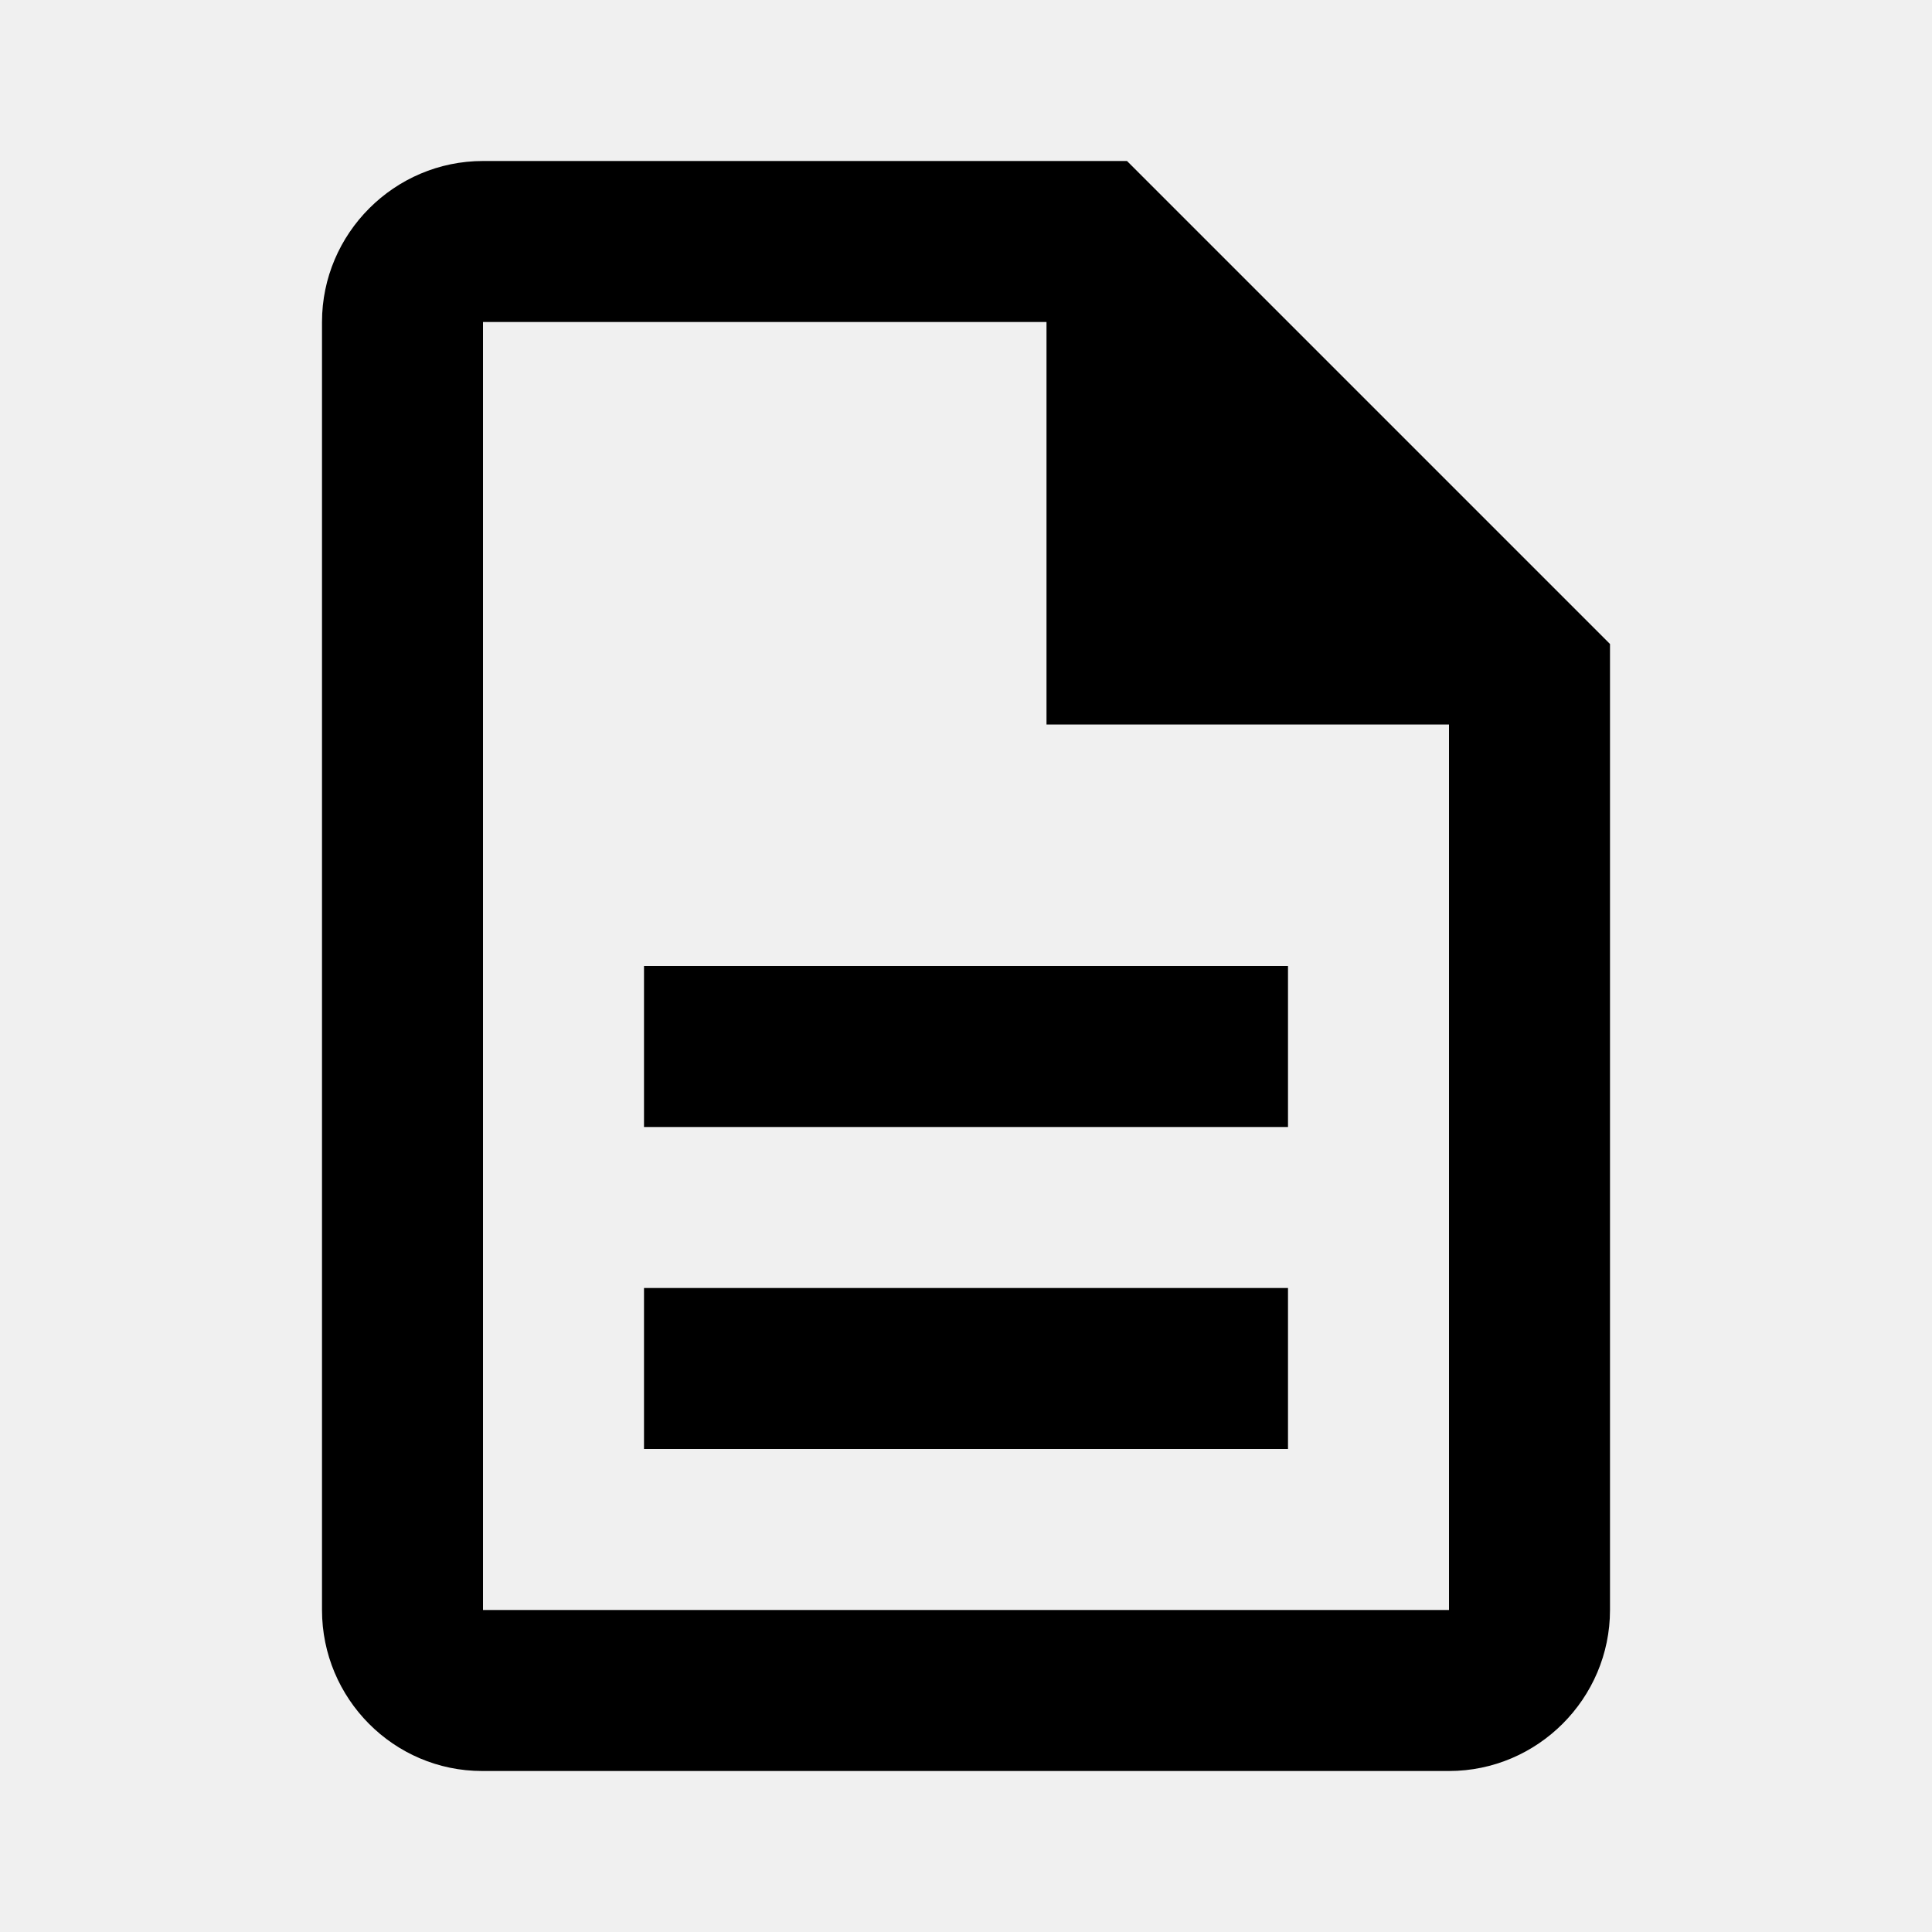
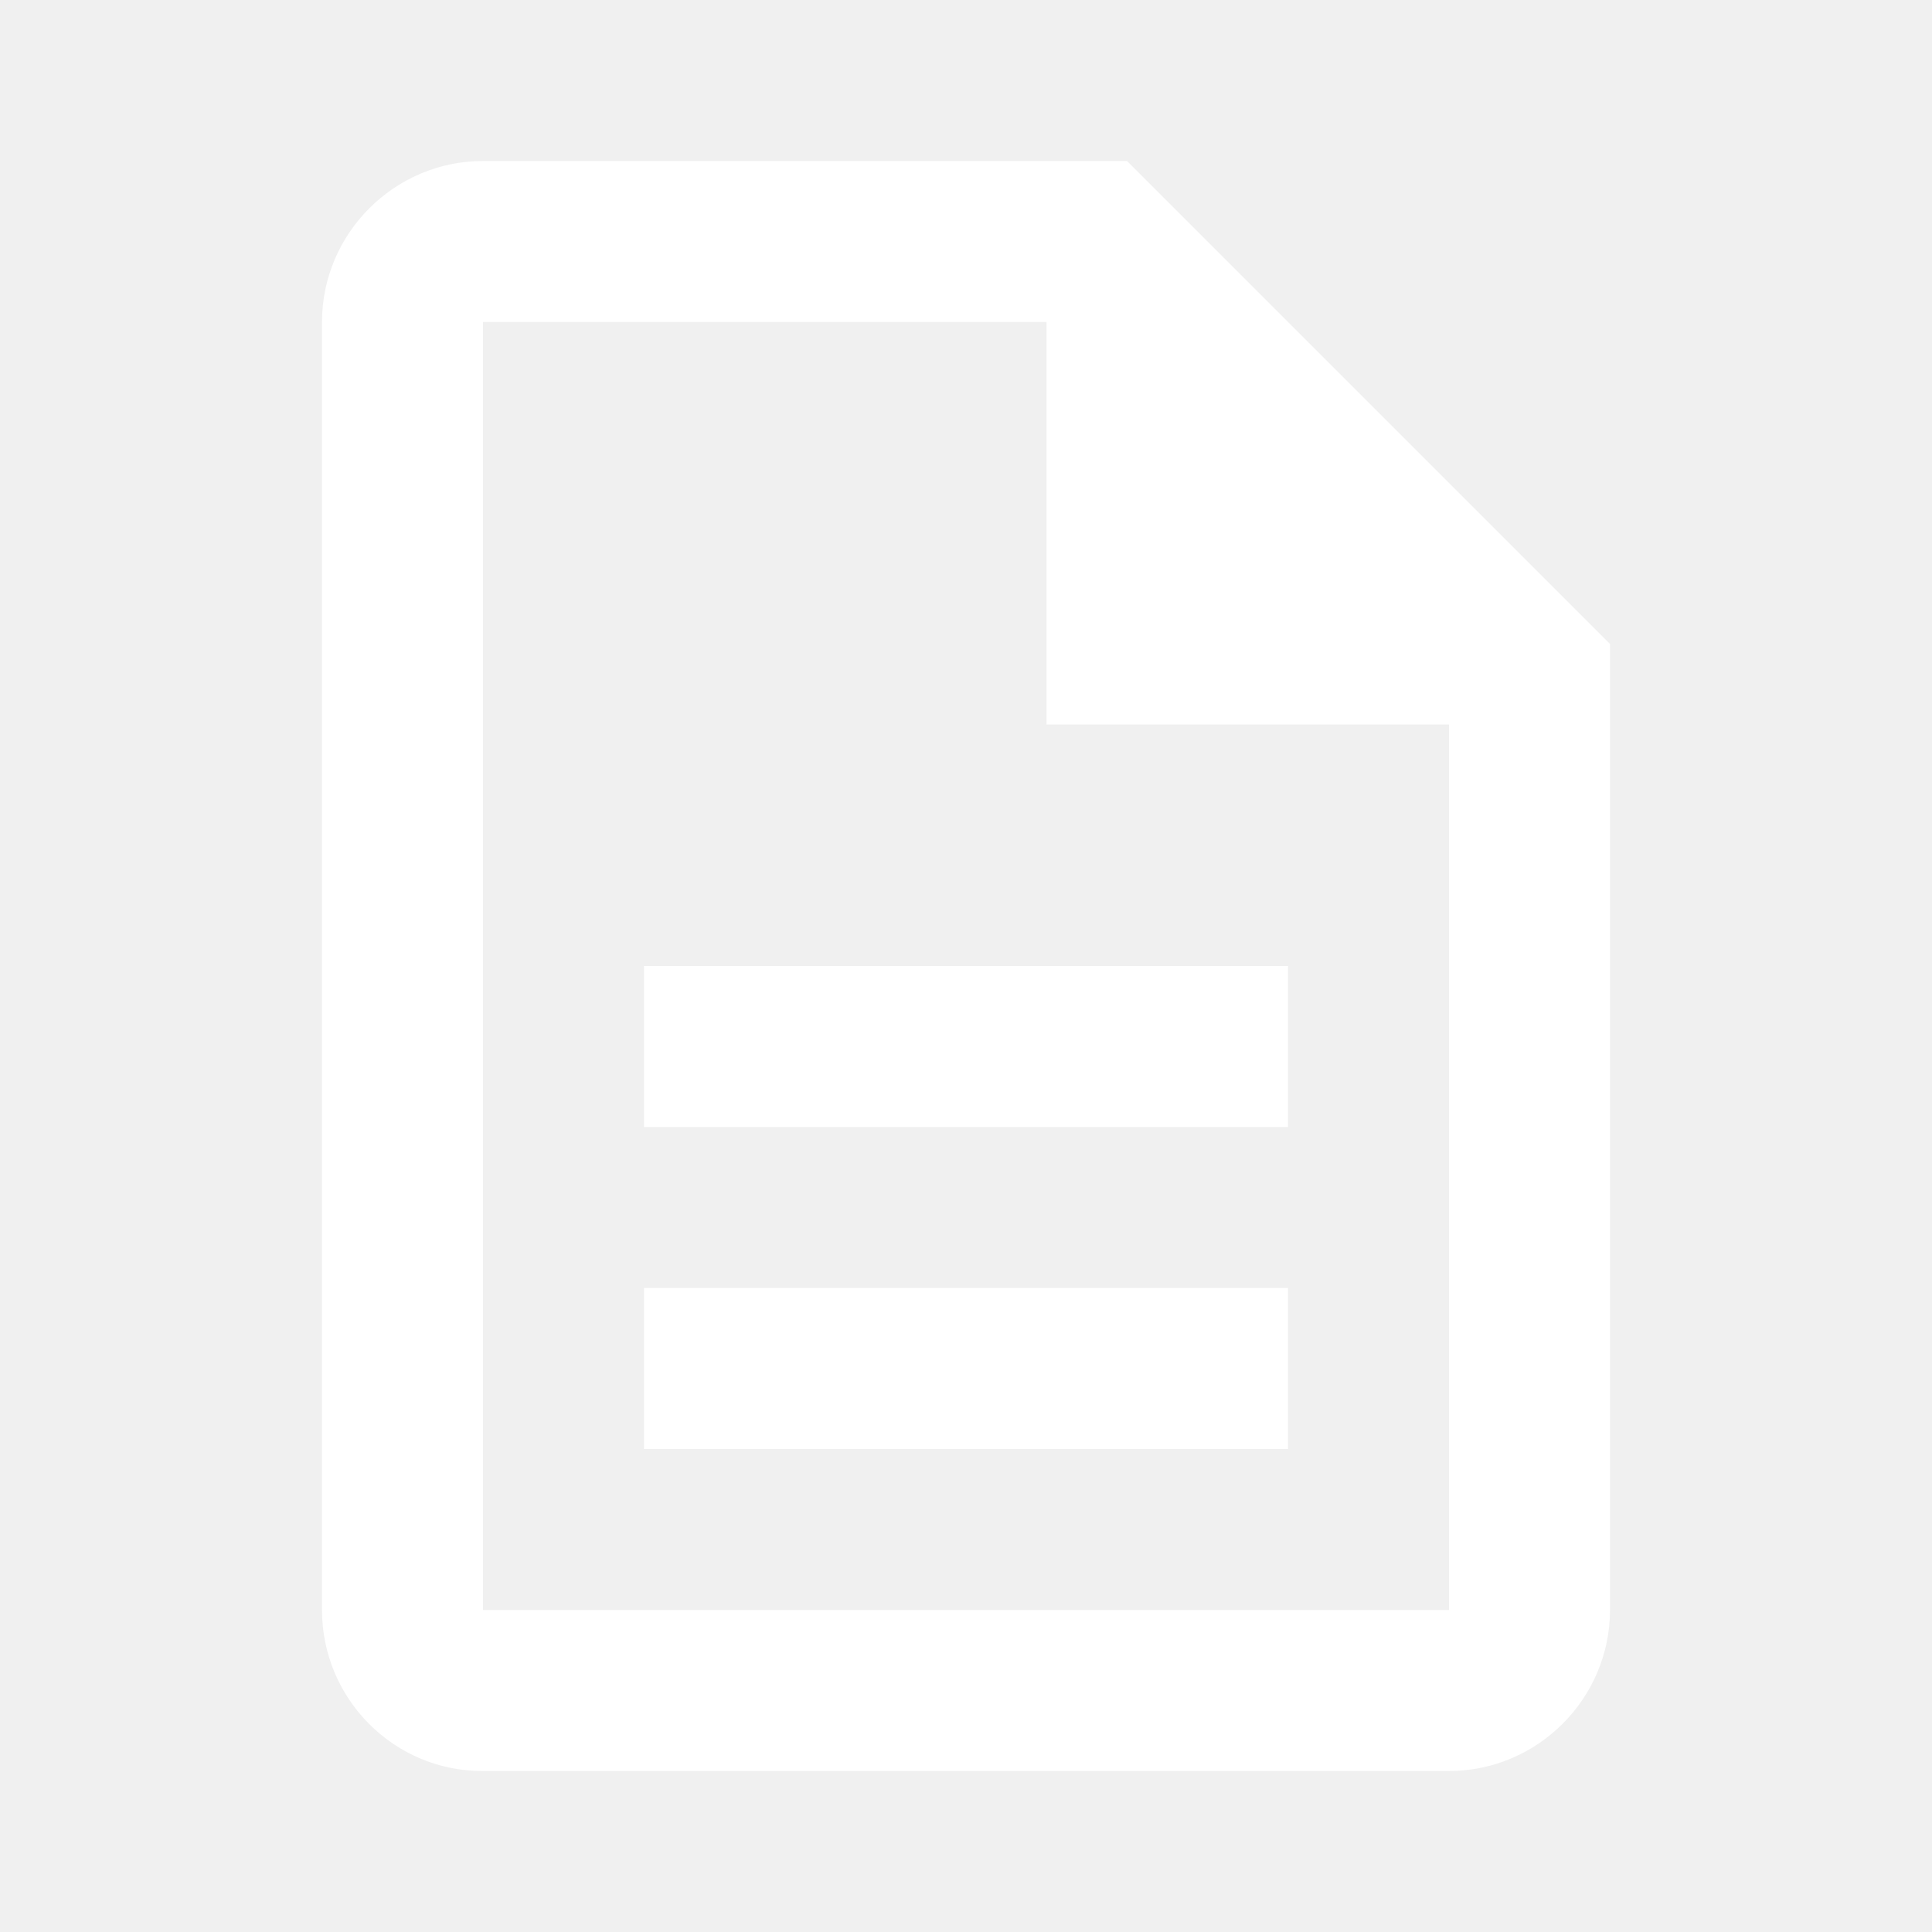
- <svg xmlns="http://www.w3.org/2000/svg" width="16" height="16" viewBox="0 0 24 24" fill="currentColor">
+ <svg xmlns="http://www.w3.org/2000/svg" width="16" height="16" viewBox="0 0 24 24" fill="#ffffff">
  <path d="M8,16h8v2L8,18zM8,12h8v2L8,14zM14,2L6,2c-1.1,0 -2,0.9 -2,2v16c0,1.1 0.89,2 1.99,2L18,22c1.1,0 2,-0.9 2,-2L20,8l-6,-6zM18,20L6,20L6,4h7v5h5v11z" />
</svg>
